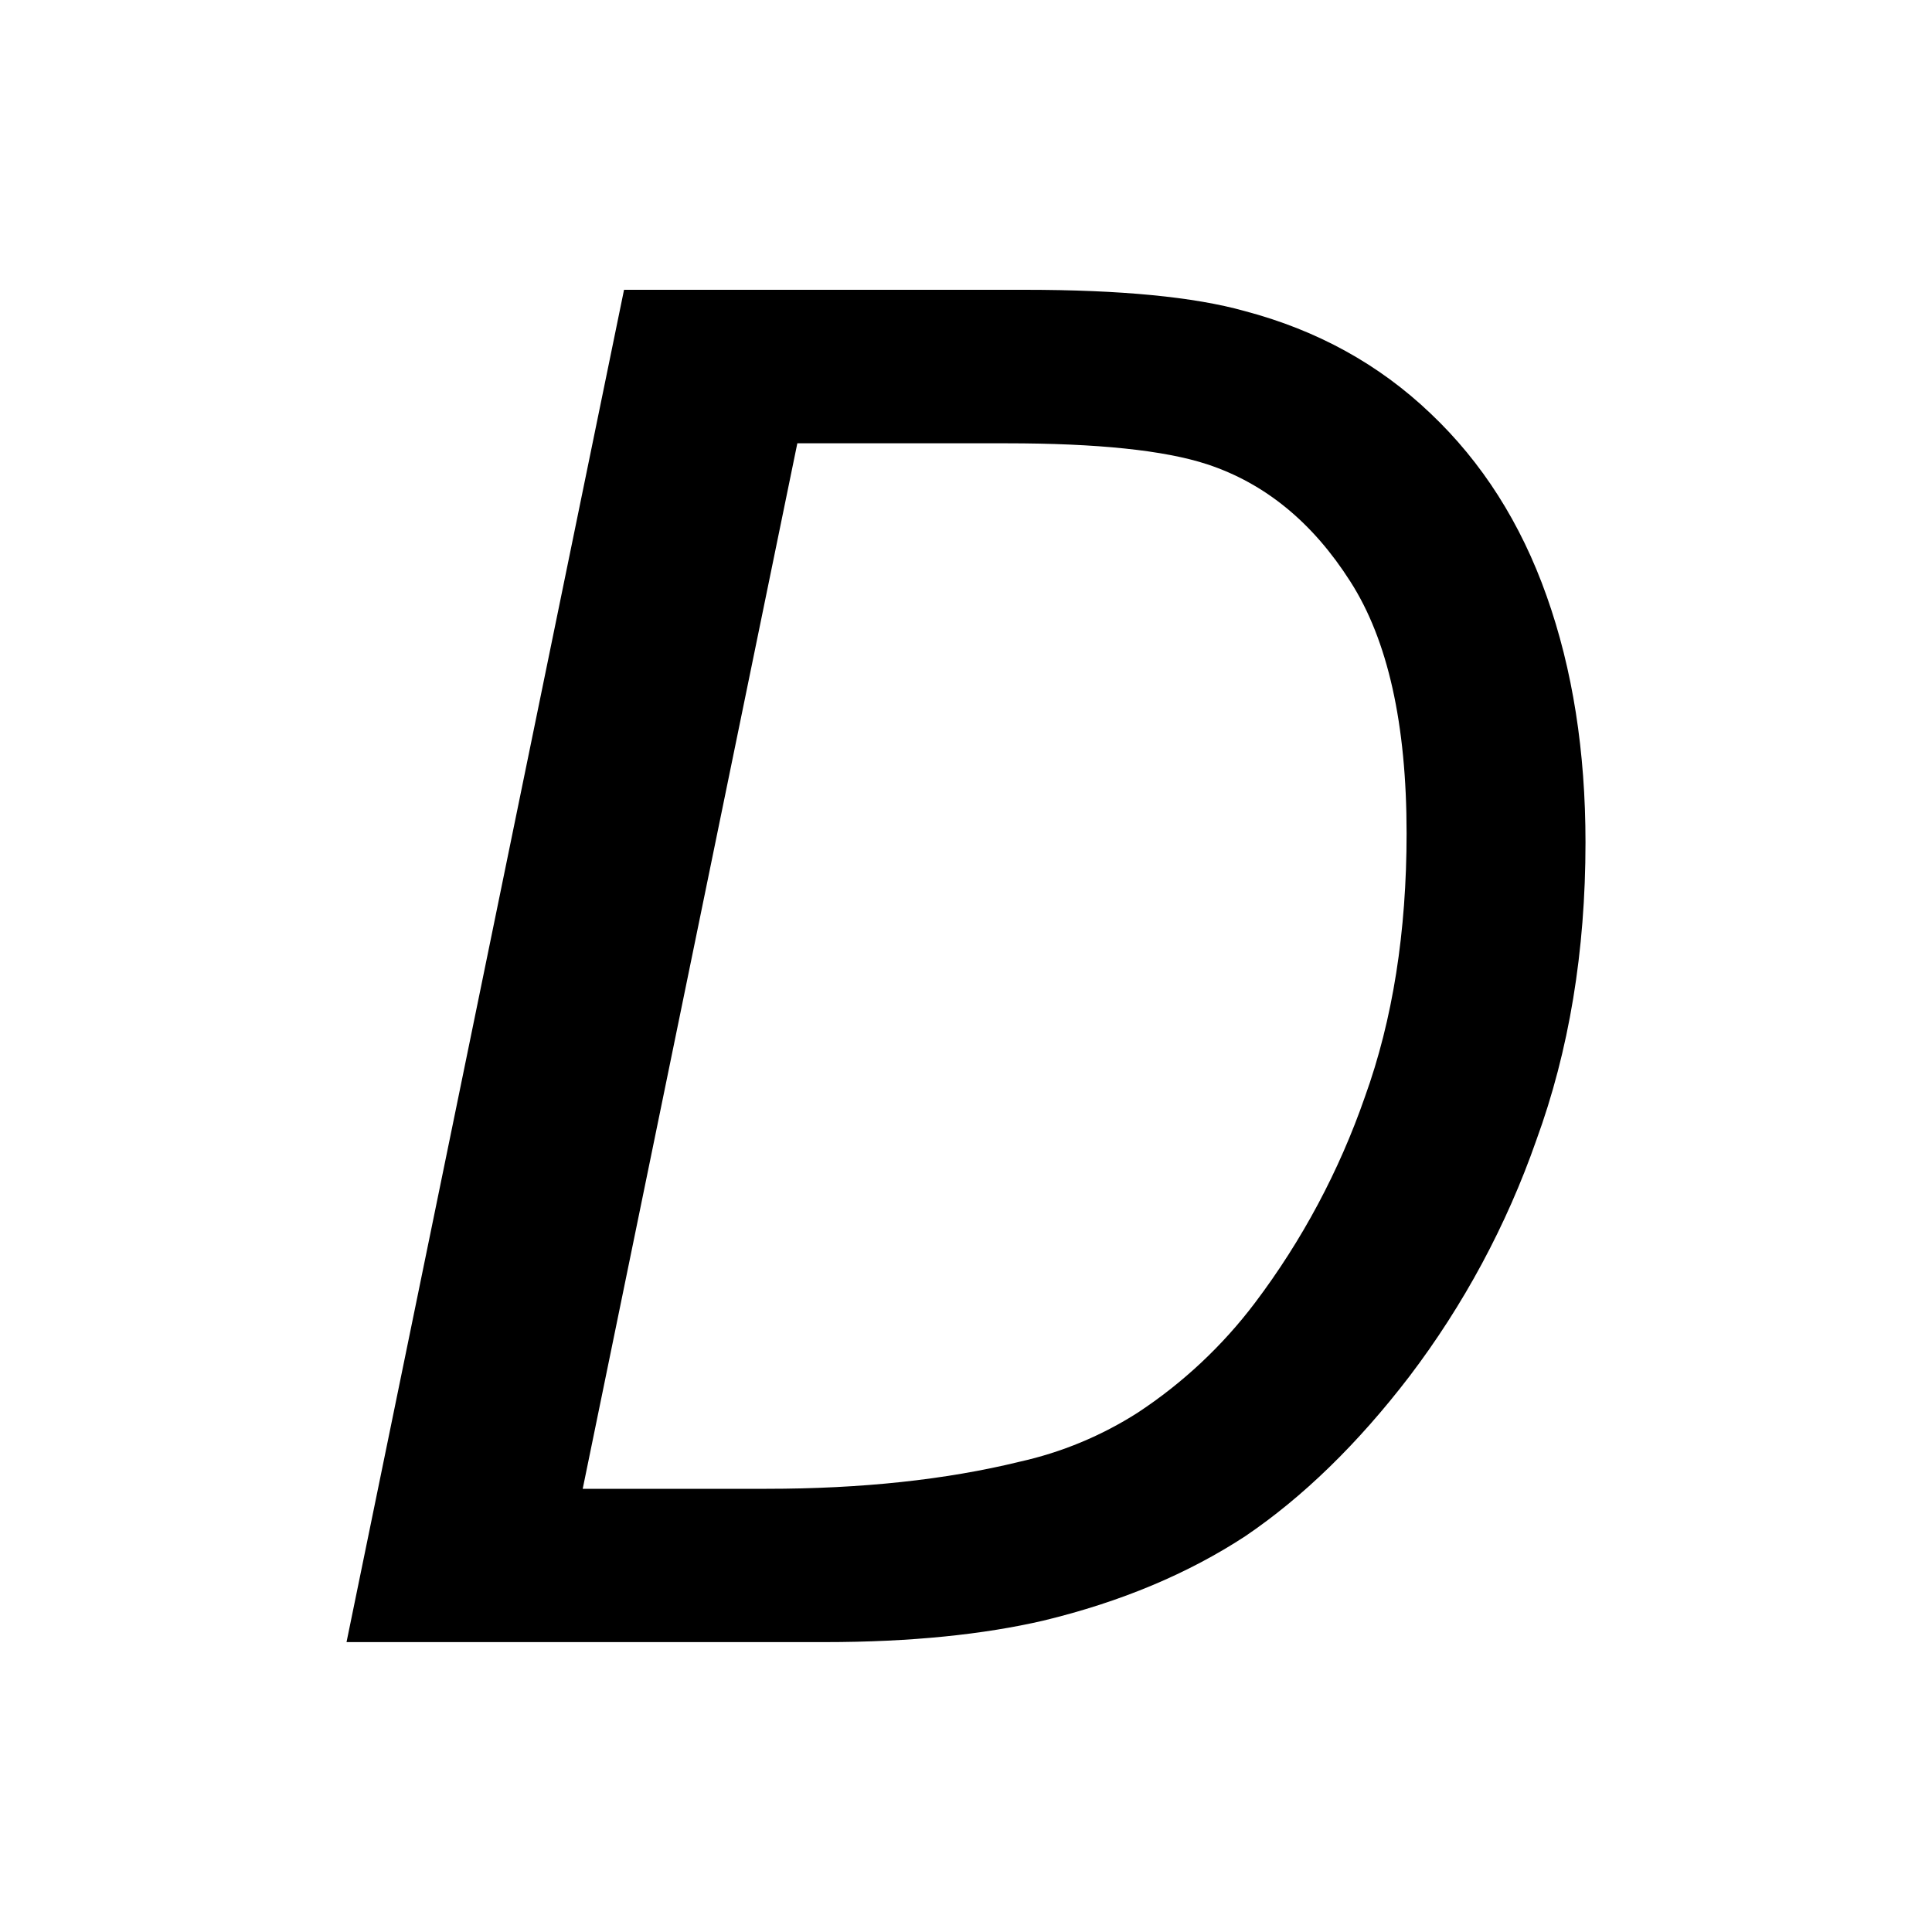
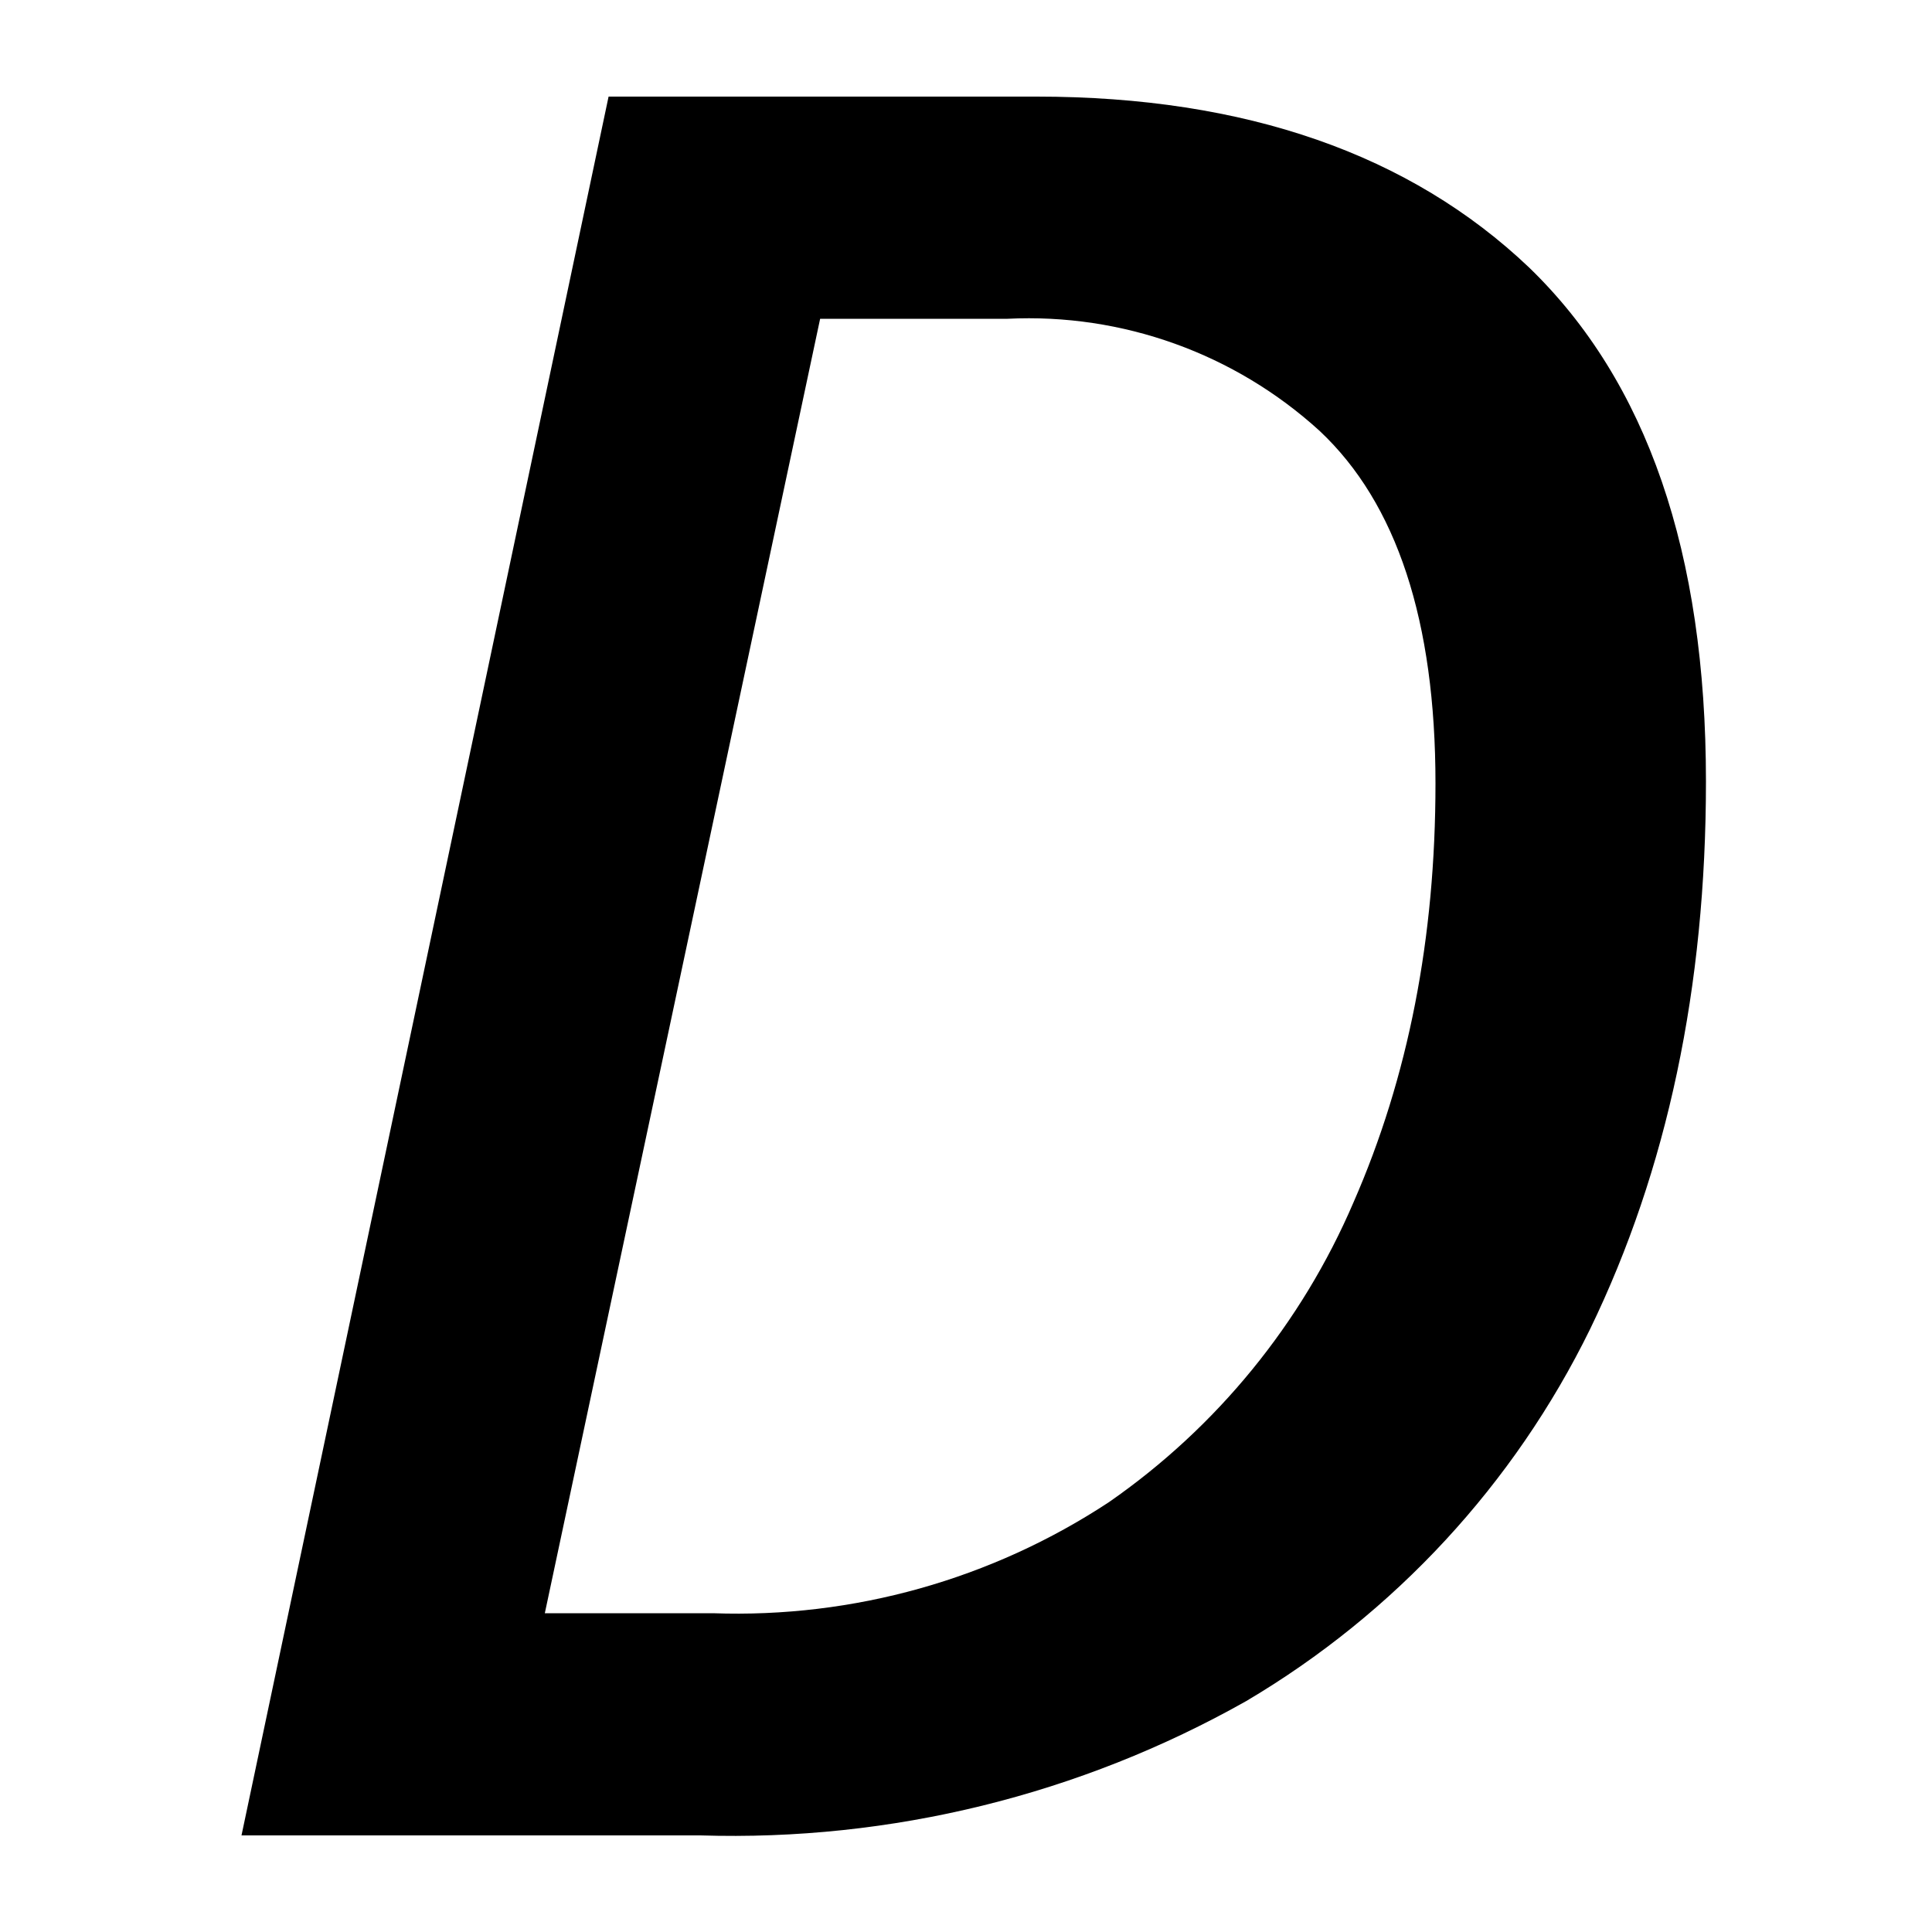
<svg xmlns="http://www.w3.org/2000/svg" width="20" height="20" viewBox="0 0 20 20">
-   <path d="M3.587 17L6.46 3h4.15c.991 0 1.75.073 2.275.22.749.198 1.39.55 1.925 1.061.53.502.933 1.132 1.201 1.89.269.758.402 1.608.402 2.55 0 1.127-.17 2.155-.51 3.085a8.895 8.895 0 01-1.314 2.444c-.537.7-1.104 1.25-1.697 1.652-.588.385-1.284.68-2.093.875-.613.142-1.365.222-2.264.222H3.587m2.17-1.587h2.177c.983 0 1.855-.093 2.62-.28a3.803 3.803 0 001.225-.509 4.888 4.888 0 001.213-1.137 7.76 7.76 0 001.137-2.13c.289-.8.432-1.71.432-2.73 0-1.13-.194-2.001-.583-2.607-.388-.609-.881-1.015-1.482-1.213-.443-.145-1.136-.217-2.077-.217H8.254L6.032 15.413" />
+   <path d="M2.5 19 6.3 1h4.43c2.17 0 3.87.6 5.1 1.77 1.22 1.18 1.83 2.95 1.83 5.32 0 2.13-.4 4.02-1.2 5.67a9.15 9.15 0 0 1-3.56 3.85A10.82 10.82 0 0 1 7.25 19H2.5zm4.88-2.3a7 7 0 0 0 4.1-1.15 7.26 7.26 0 0 0 2.53-3.1c.57-1.3.85-2.74.85-4.34 0-1.68-.4-2.9-1.2-3.65a4.47 4.47 0 0 0-3.23-1.16H8.49L5.64 16.7h1.74z" />
</svg>
